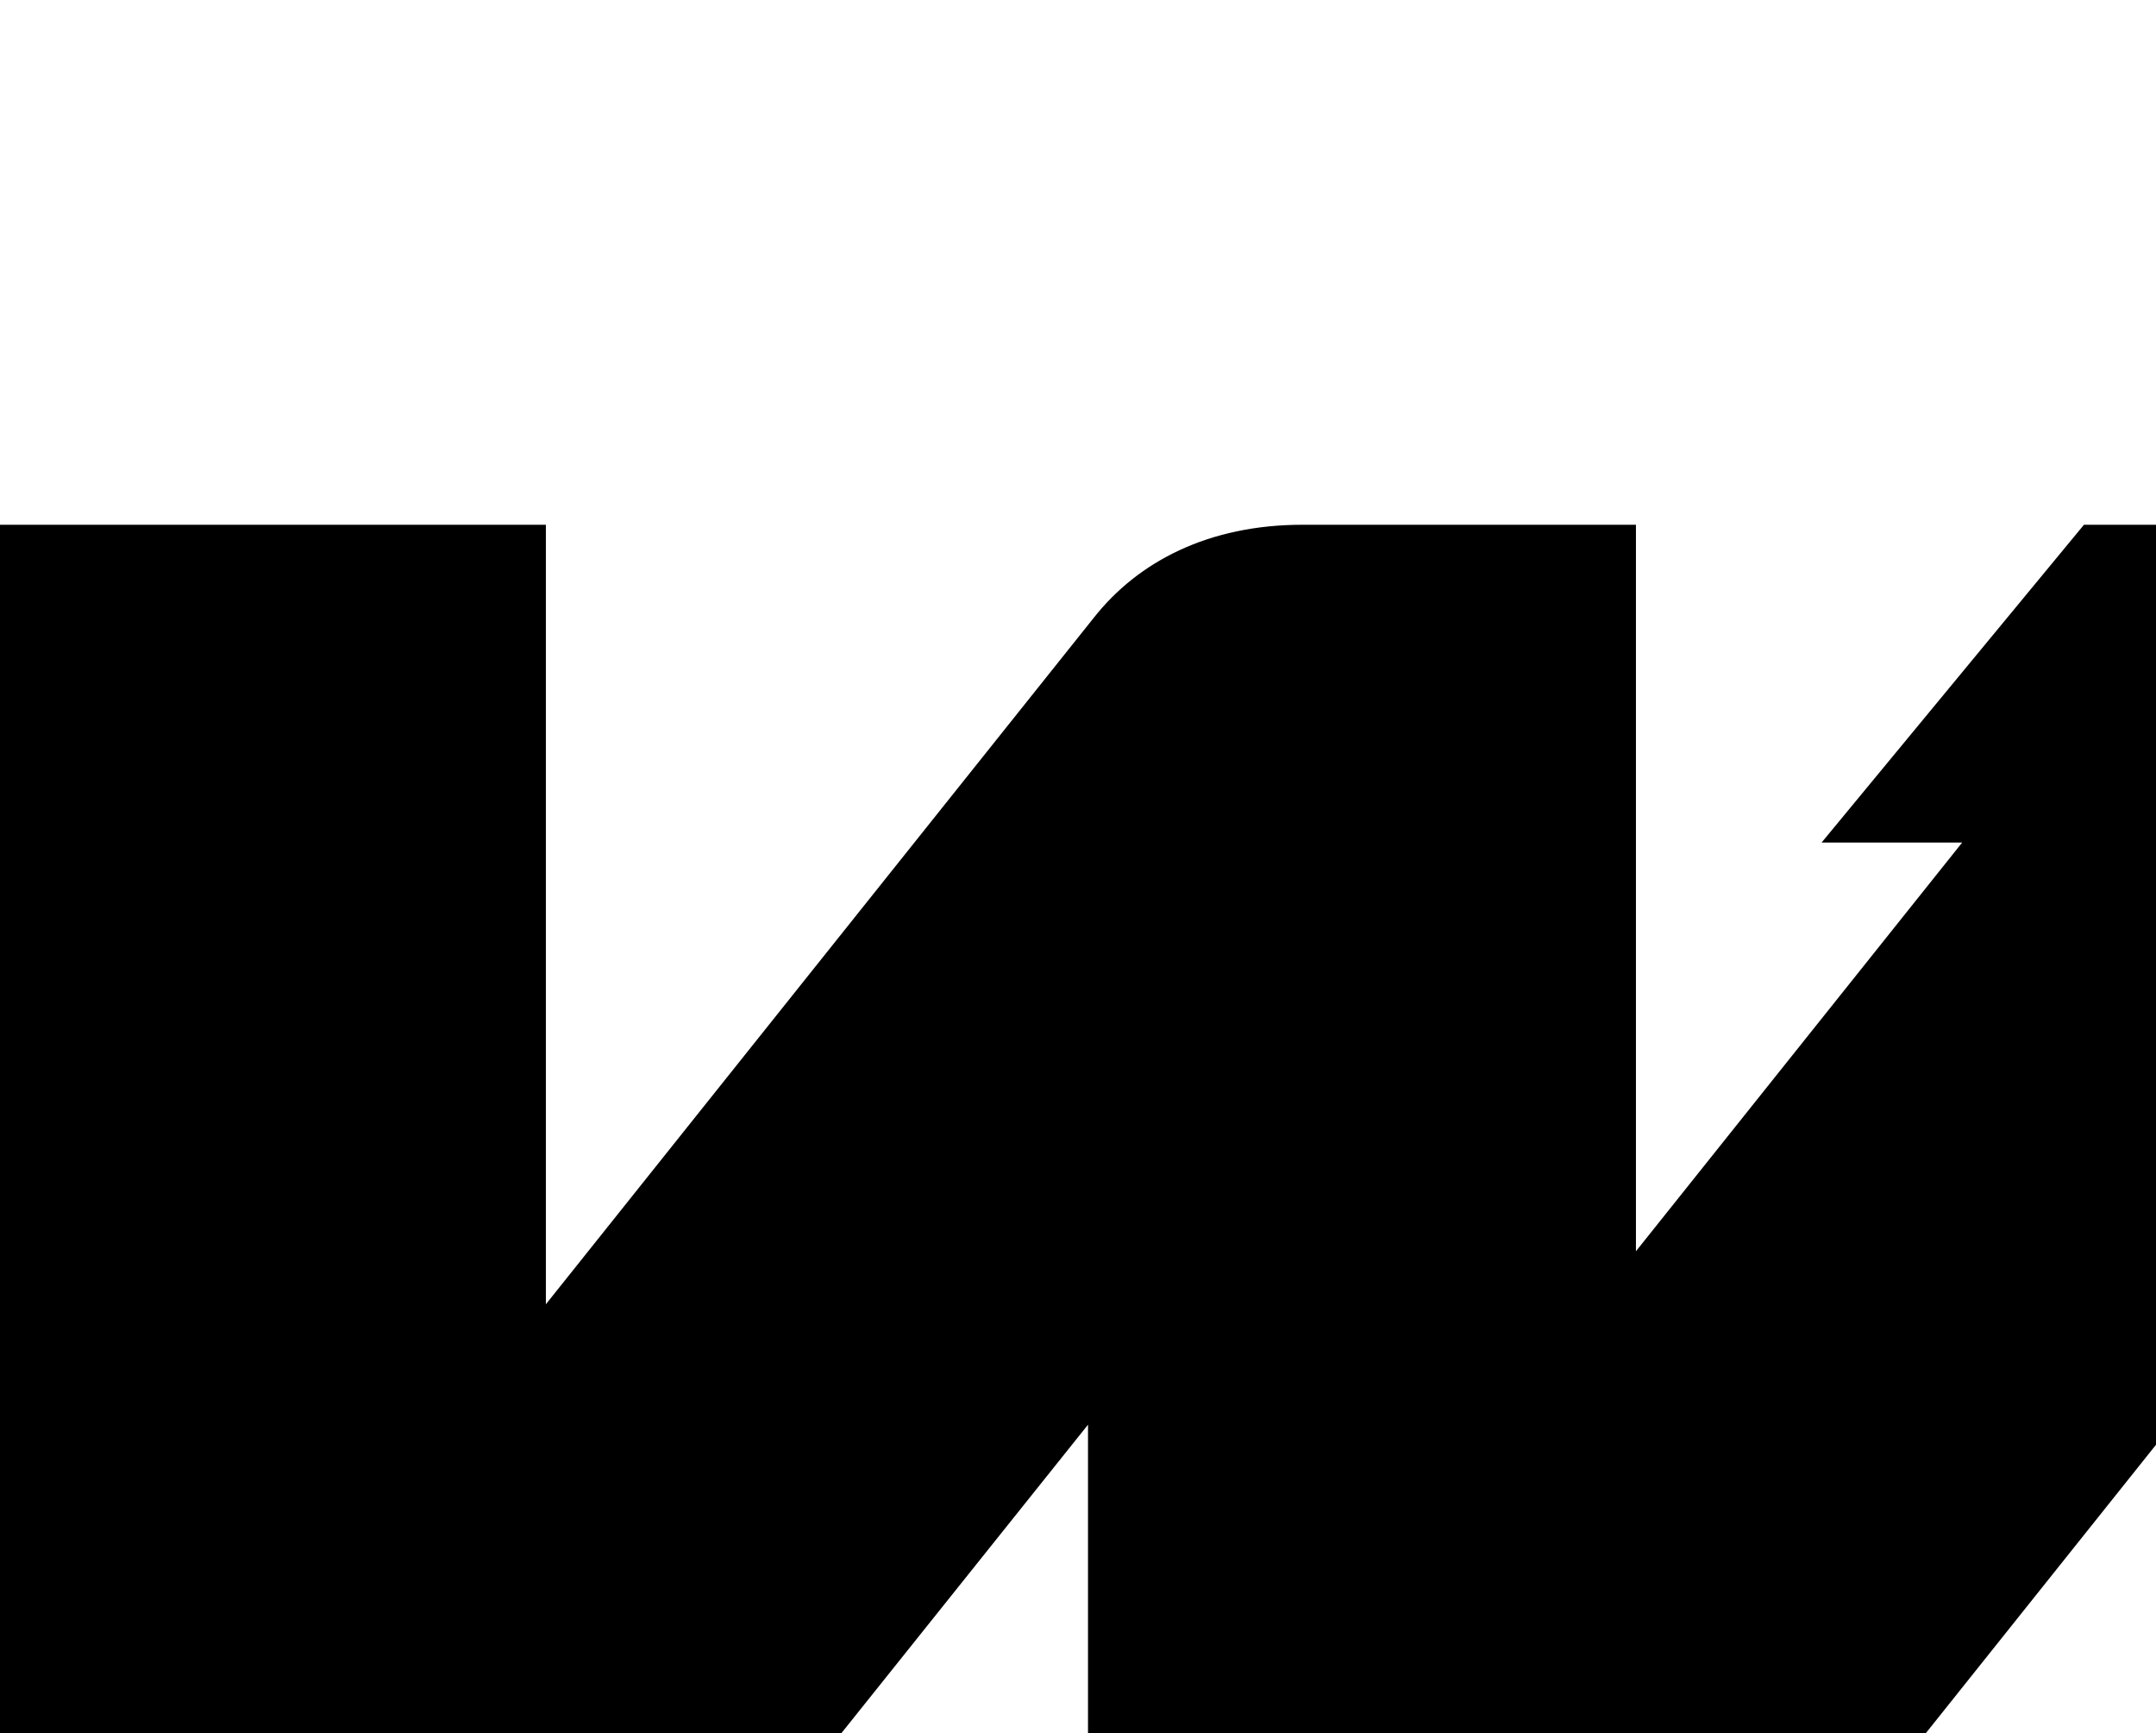
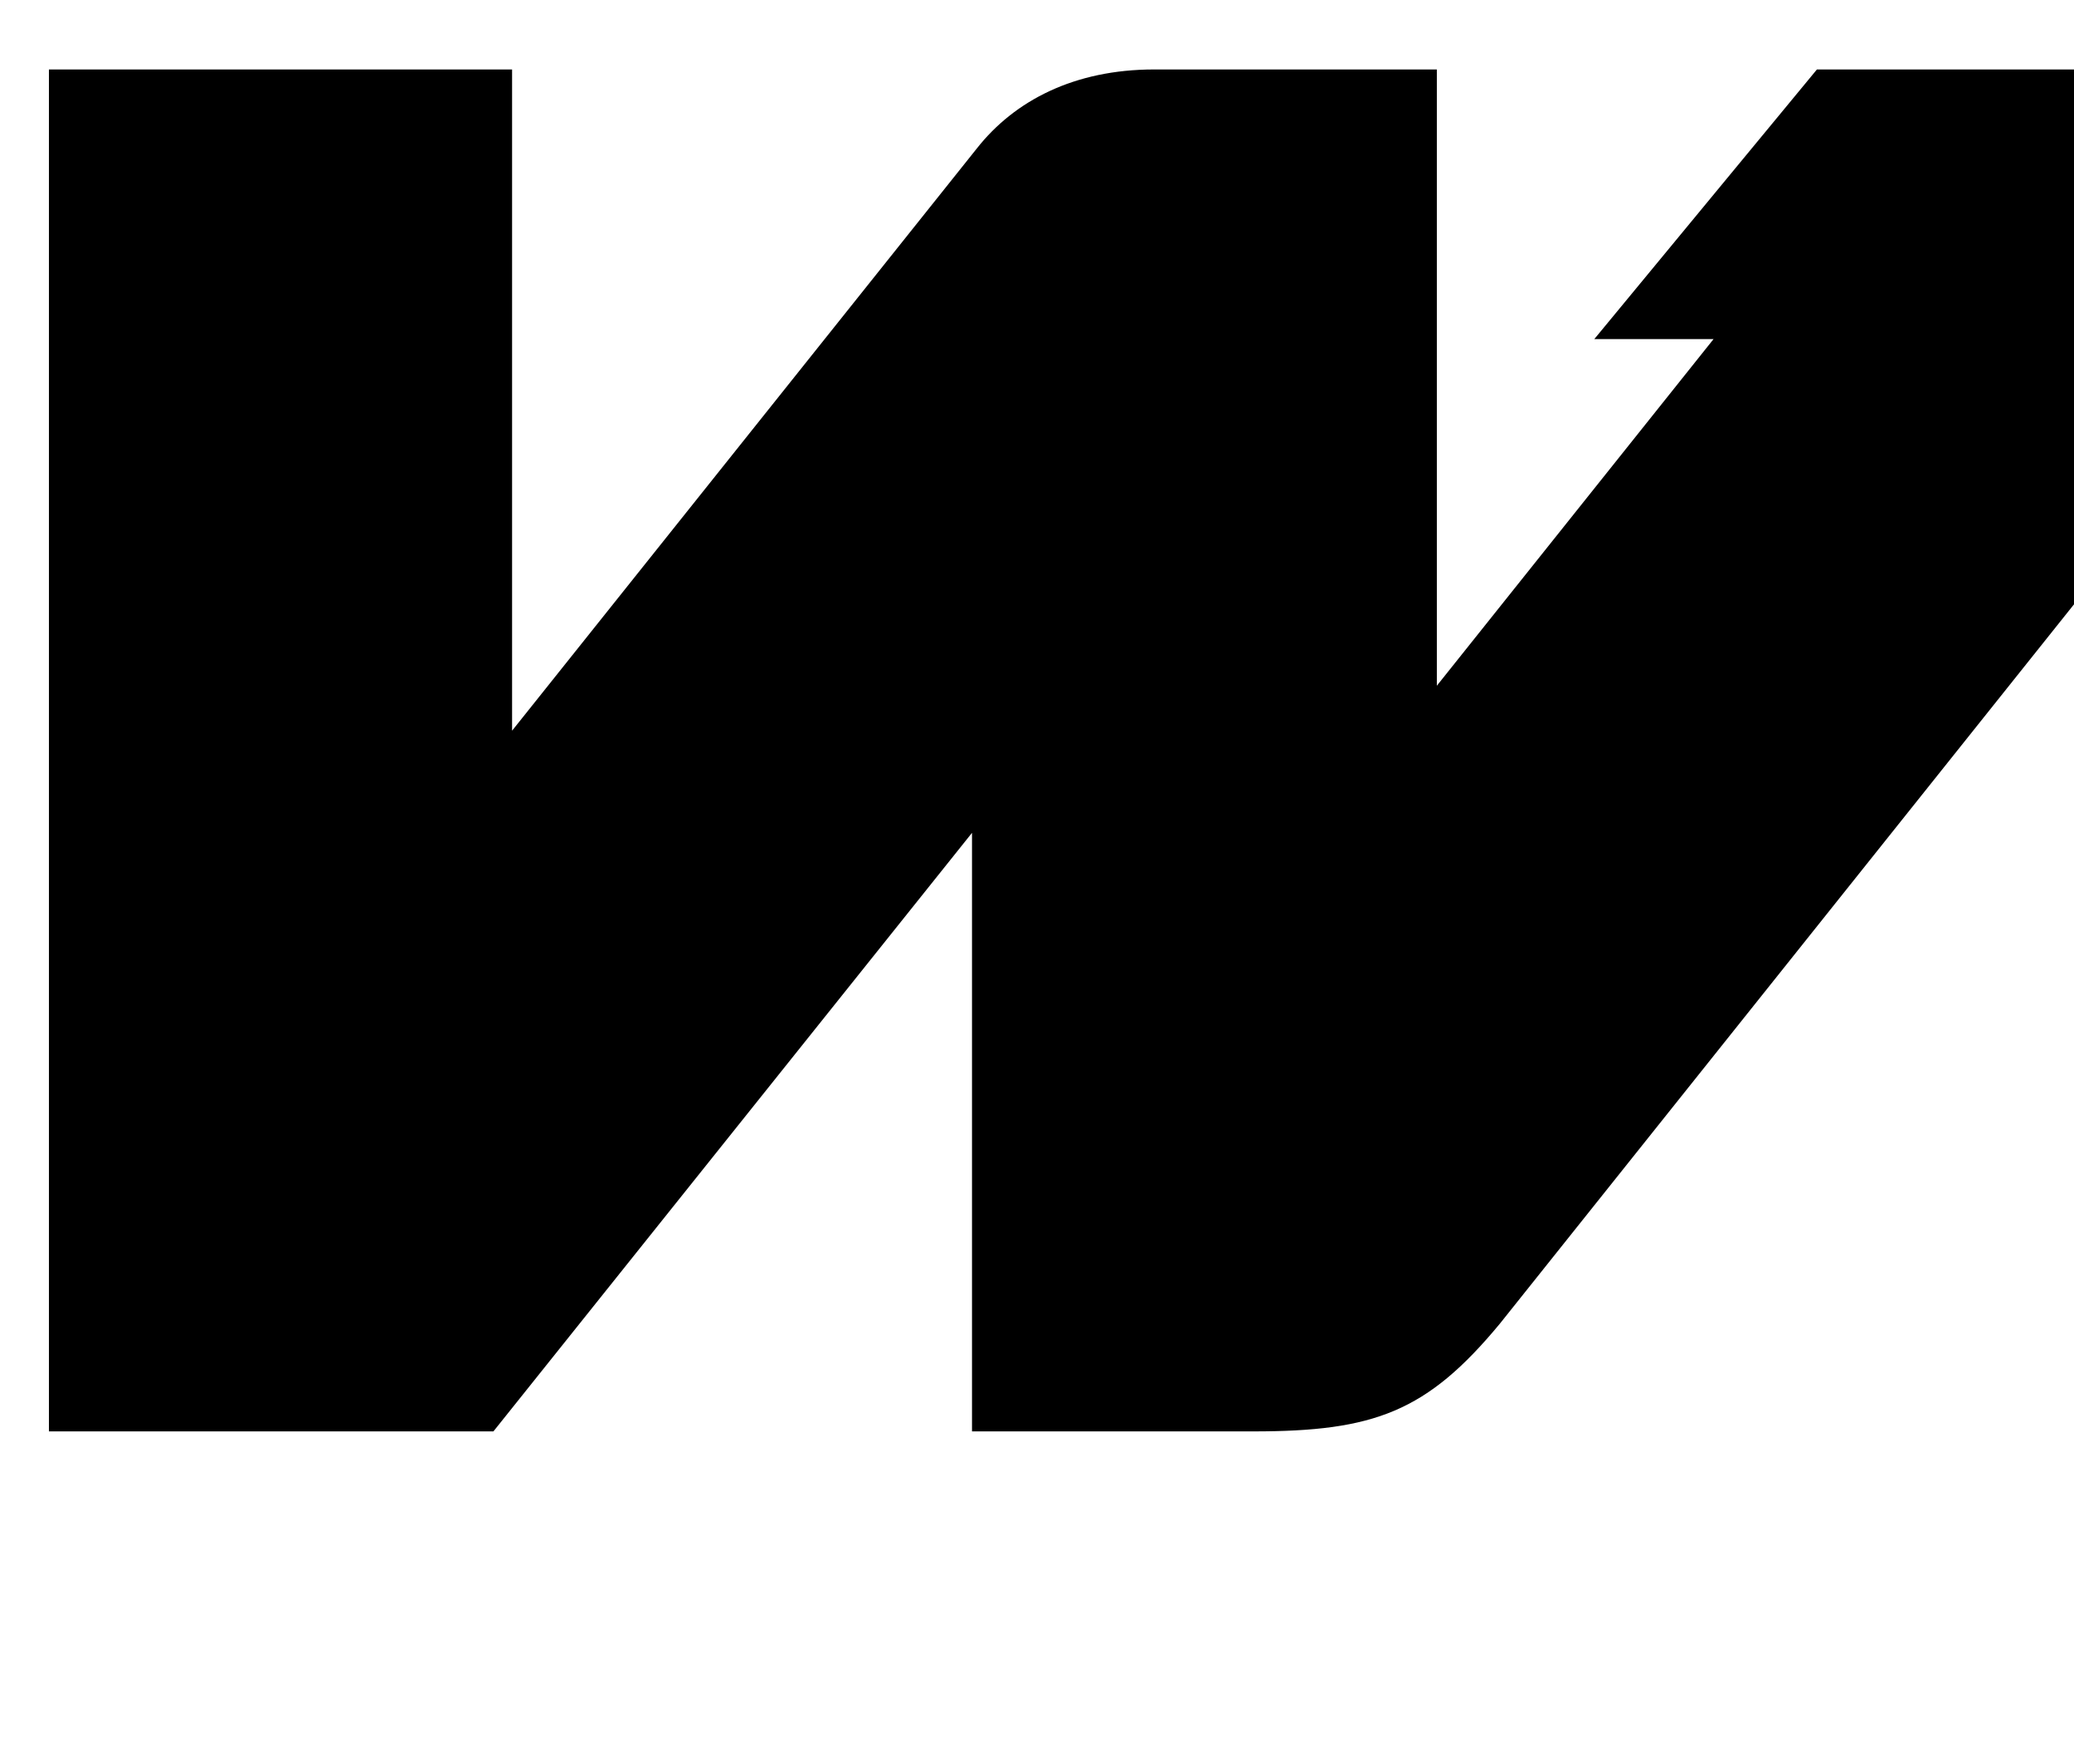
- <svg xmlns="http://www.w3.org/2000/svg" version="1.1" viewBox="0 96 112 90">
+ <svg xmlns="http://www.w3.org/2000/svg" version="1.1" viewBox="-3 119 127 108">
  <path d="m427.48 6.589h-15.917l-18.095 52.119h13.894l2.564-8.787c3.098 0.908 6.41 1.46 9.694 1.46 3.284 0 6.578-0.552 9.694-1.46l2.564 8.787h13.894zm-7.871 33.826c-2.378 0-4.566-0.365-6.578-0.917l6.578-22.663 6.578 22.663c-2.013 0.552-4.387 0.917-6.578 0.917zm-178.64-33.826h-15.916l-18.293 52.119h13.895l2.564-8.787c3.097 0.908 6.41 1.46 9.694 1.46s6.578-0.552 9.694-1.46l2.564 8.787h13.895l-18.106-52.119h-0.021zm-8.038 33.826c-2.377 0-4.566-0.365-6.578-0.917l6.578-22.663 6.578 22.663c-2.012 0.552-4.201 0.917-6.578 0.917zm-126.71-33.826h-15.916l-18.106 52.119h13.895l2.564-8.787c3.097 0.908 6.409 1.46 9.694 1.46 3.284 0 6.578-0.552 9.694-1.46l2.564 8.787h13.895c-0.187 0-18.293-52.119-18.293-52.119h-0.021zm-8.047 33.826c-2.377 0-4.566-0.365-6.578-0.917l6.578-22.663 6.578 22.663c-2.021 0.552-4.201 0.917-6.578 0.917zm25.769-33.844h40.048v11.163h-14.447v40.975h-12.249v-40.956h-13.352zm61.261 0.019v40.788h16.637l-3.845 11.331h-24.871v-52.119zm172.61 36.586c0 9.694-5.837 16.272-20.284 16.272-10.424 0-15.917-2.377-20.118-4.388v-12.435c5.306 3.097 13.343 5.474 20.118 5.474 5.857 0 7.682-1.637 7.682-4.388 0-2.751-1.825-4.033-10.059-5.857-14.073-2.742-17.554-8.768-17.554-16.45 0-9.507 6.943-15.364 20.483-15.364 7.13 0 13.175 1.46 17.189 3.481v11.884c-5.671-2.564-11.519-4.388-17.554-4.388-4.941 0-7.682 1.272-7.682 4.201 0 2.377 1.825 4.014 9.32 5.67 13.708 2.929 18.46 7.13 18.46 16.272zm25.959 15.533h-12.072v-52.119h12.072zm88.153-52.119 12.602 23.767 4.204 9.872v-33.639h10.976v52.119h-13.898l-15.728-29.26-4.566-10.424v39.683h-11.165v-52.119zm-204.81 14.625c0 7.682 3.481 13.708 17.554 16.45 8.234 1.825 10.059 3.097 10.059 5.857 0 2.761-1.825 4.388-7.682 4.388-6.765 0-14.812-2.377-20.118-5.474v12.436c4.201 2.012 9.694 4.388 20.118 4.388 14.625 0 20.286-6.578 20.286-16.085m0.022 0.168c0-9.142-4.753-13.343-18.462-16.272-7.495-1.656-9.32-3.294-9.32-5.661 0-2.929 2.742-4.201 7.682-4.201 6.026 0 11.884 1.825 17.554 4.388v-11.883c-4.033-2.012-10.059-3.481-17.189-3.481-13.54 0-20.473 5.858-20.473 15.364m-208.03 34.631-27.351-54.702c-0.533-1.188-1.067-1.394-1.722-1.394-0.533 0-1.188 0.224-1.825 1.291-3.874 6.129-5.596 13.24-5.596 20.67 0 10.34 5.268 20.034 13.025 35.632 0.861 1.722 1.516 2.049 3.013 2.049h18.948c1.394 0 2.152-0.533 2.152-1.619 0-0.534-0.103-0.861-0.655-1.946l0.021 0.019zm-39.73-25.835c-2.152-3.238-2.807-3.443-3.341-3.443-0.533 0-0.861 0.225-1.825 2.152l-13.68 27.332c-0.43 0.861-0.533 1.188-0.533 1.619 0 0.861 0.758 1.722 2.377 1.722h19.276c1.291 0 2.255-1.086 2.807-3.116 0.655-2.583 0.861-4.838 0.861-7.542 0-7.542-3.341-14.859-5.923-18.742z" fill="#1868db" />
  <path d="m359.35 228.18-12.574 20.149-12.732-20.149h-3.578v28.678h4.186v-20.785l11.038 17.302h2.014l11.038-17.434 0.036 20.916h4.196l-0.049-28.678zm-54.718 4.157 6.582 14.072h-13.172l6.582-14.072zm-2.144-4.157-13.829 28.687h4.495l3.353-7.172h16.243l3.353 7.172h4.586l-13.874-28.687zm-43.676 0v28.678h22.172v-3.558h-17.807v-9.26h15.315v-3.483h-15.315v-8.81h17.189v-3.567zm-35.249 0v3.567h10.466v25.11h4.326v-25.11h10.466v-3.567zm-38.942 0v3.567h7.651v25.11h4.326v-28.678zm-28.61 0v28.678h4.361v-11.591h15.319v-3.52h-15.319v-9.999h17.199v-3.567zm343.99-42.385c-0.028 6.133-2.966 12.425-8.592 16.038-6.424 4.12-14.936 6.395-23.95 6.395-14.672 0-31.207-6.844-31.404-22.274v-2.462h24.98s-0.036 1.264 0.365 2.256c0.833 2.06 3.764 4.082 6.733 4.082 3.651 0 6.73-1.666 6.73-3.642 0-1.076-0.439-1.451-1.357-1.826-1.497-0.618-4.027-1.058-6.891-1.404-6.003-0.74-14.184-2.078-21.648-6.854l-0.102-0.075c-2.808-1.975-4.896-4.073-6.364-6.413-1.648-2.622-2.481-5.552-2.481-8.698 0-6.086 3.349-11.572 9.446-15.449 2.931-1.863 6.403-3.305 10.318-4.297 3.939-0.992 8.248-1.404 12.789-1.404h0.085c3.268 0.075 6.751 0.44 10.065 1.226 3.679 0.871 7.022 2.107 9.931 3.67 3.342 1.798 5.974 3.961 7.837 6.432 2.116 2.809 3.184 5.964 3.184 9.381v2.575h-26.579s0.176-1.779-0.545-2.865c-0.372-0.609-1.694-1.714-4.372-1.714-1.957 0-3.015 0.272-3.848 0.786-0.432 0.262-0.928 0.712-0.928 1.873 0 0.655 0.168 1.367 2.193 2.209 2.077 0.861 5.194 1.489 8.8 2.2 5.654 1.123 11.246 1.835 17.357 4.943l0.095 0.049s0.085 0.049 0.095 0.056c5.925 3.305 8.086 8.323 8.058 15.205m-207.25-40.476c-1.884-1.217-3.746-2.153-5.862-3.005-4.316-1.732-8.877-2.528-13.558-2.528h-0.197c-4.772 0.028-9.408 0.871-13.762 2.687-4.196 1.751-7.949 4.232-11.179 7.397-3.212 3.146-5.728 6.806-7.489 10.87-1.817 4.204-2.734 8.651-2.734 13.248 0 4.607 0.928 9.082 2.752 13.295 1.771 4.073 4.309 7.743 7.538 10.889 3.237 3.165 7.029 5.646 11.242 7.378 4.382 1.807 9.035 2.715 13.829 2.715 4.793 0 9.243-0.88 13.558-2.622 2.077-0.842 4.006-1.826 5.862-3.005v4.007h24.024v-65.548h-24.024zm-1.012 28.341c0 7.322-6.667 13.267-14.859 13.276-8.192 0-14.859-5.955-14.859-13.276 0-3.53 1.536-6.854 4.316-9.353 2.773-2.491 6.47-3.885 10.402-3.914h0.141c8.192 0 14.859 5.955 14.859 13.276m-165.61-13.838v46.795h24.027v-64.219h-10.121zm52.107-36.589h-24.027v83.384h24.027zm32.142 16.535h24.024v-12.059c0-2.472-2.003-4.476-4.477-4.476h-19.547zm24.024 2.631h-24.024v64.219h24.024zm-28.079-19.166h-24.024v83.384h24.024zm209.28 18.463c-5.844-2.022-12.567-2.509-18.903-1.348-5.816 1.058-11.151 3.923-15.635 7.387-1.529-1.601-3.342-2.968-5.433-4.091-2.815-1.507-6.038-3.034-9.594-3.539-4.421-0.627-9.148-0.412-13.671 0.618-2.509 0.571-4.867 1.872-6.994 2.865v-2.509h-24.024v65.539h24.024v-36.046c0-6.863 5.187-9.99 10.009-9.99 2.548 0 4.895 0.843 6.628 2.36 2.024 1.779 3.082 4.419 3.082 7.621v36.046h24.024v-36.046c-0.07-6.797 4.495-9.981 9.924-9.99 2.463 0 4.72 0.88 6.375 2.359 1.958 1.751 2.987 4.419 2.987 7.622v36.046h24.017l0.028-43.452c0-4.84-1.673-9.363-4.85-13.098-2.927-3.445-7.078-6.666-12.001-8.37m-307.33-18.445-13.639 16.516h7.303l-16.946 21.225v-37.731h-17.312c-4.888 0-8.55 1.91-10.852 4.831l-28.463 35.653v-40.484h-28.361v83.384h27.218l29.306-36.646v36.646h17.227c7.394 0 10.624-1.189 15.101-6.601l61.293-76.783h-41.887zm141.58-34.408c-92.09 0-234.15 1.759-249.85 1.943v0.505c15.698 0.183 157.76 1.943 249.85 1.943 92.09 0 234.15-1.76 249.85-1.943v-0.505c-15.698-0.184-157.76-1.943-249.85-1.943z" />
</svg>
